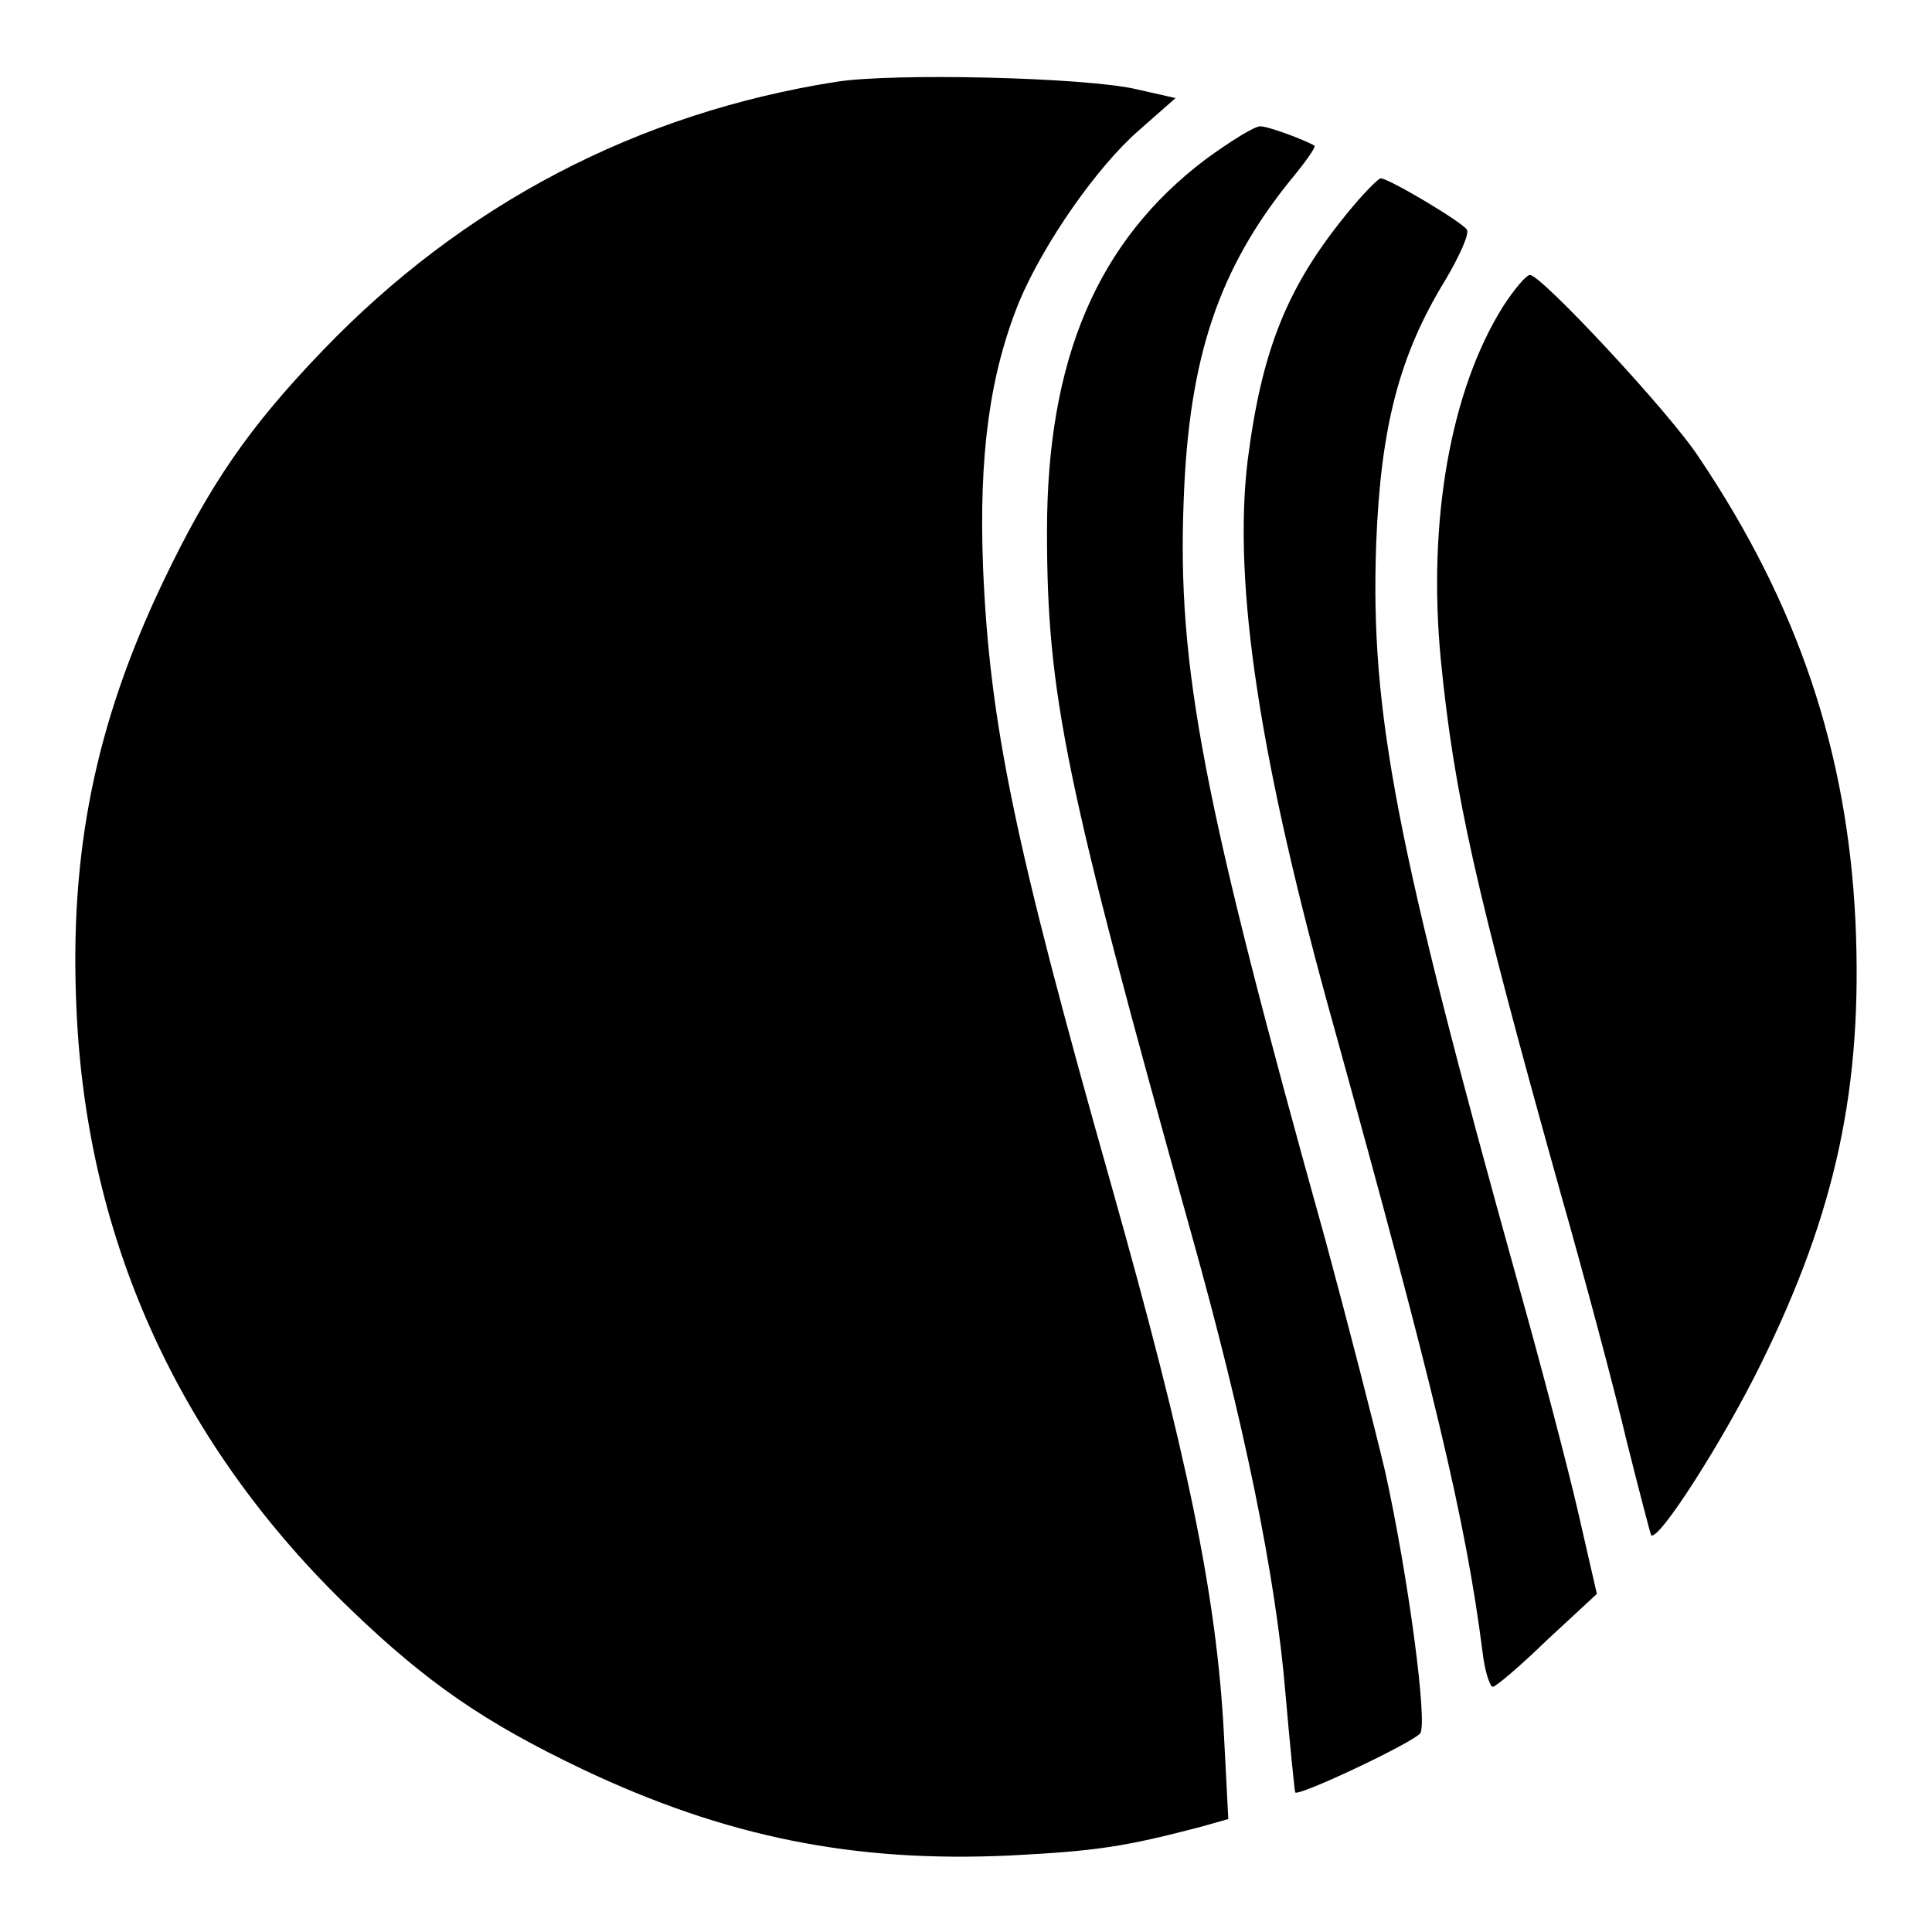
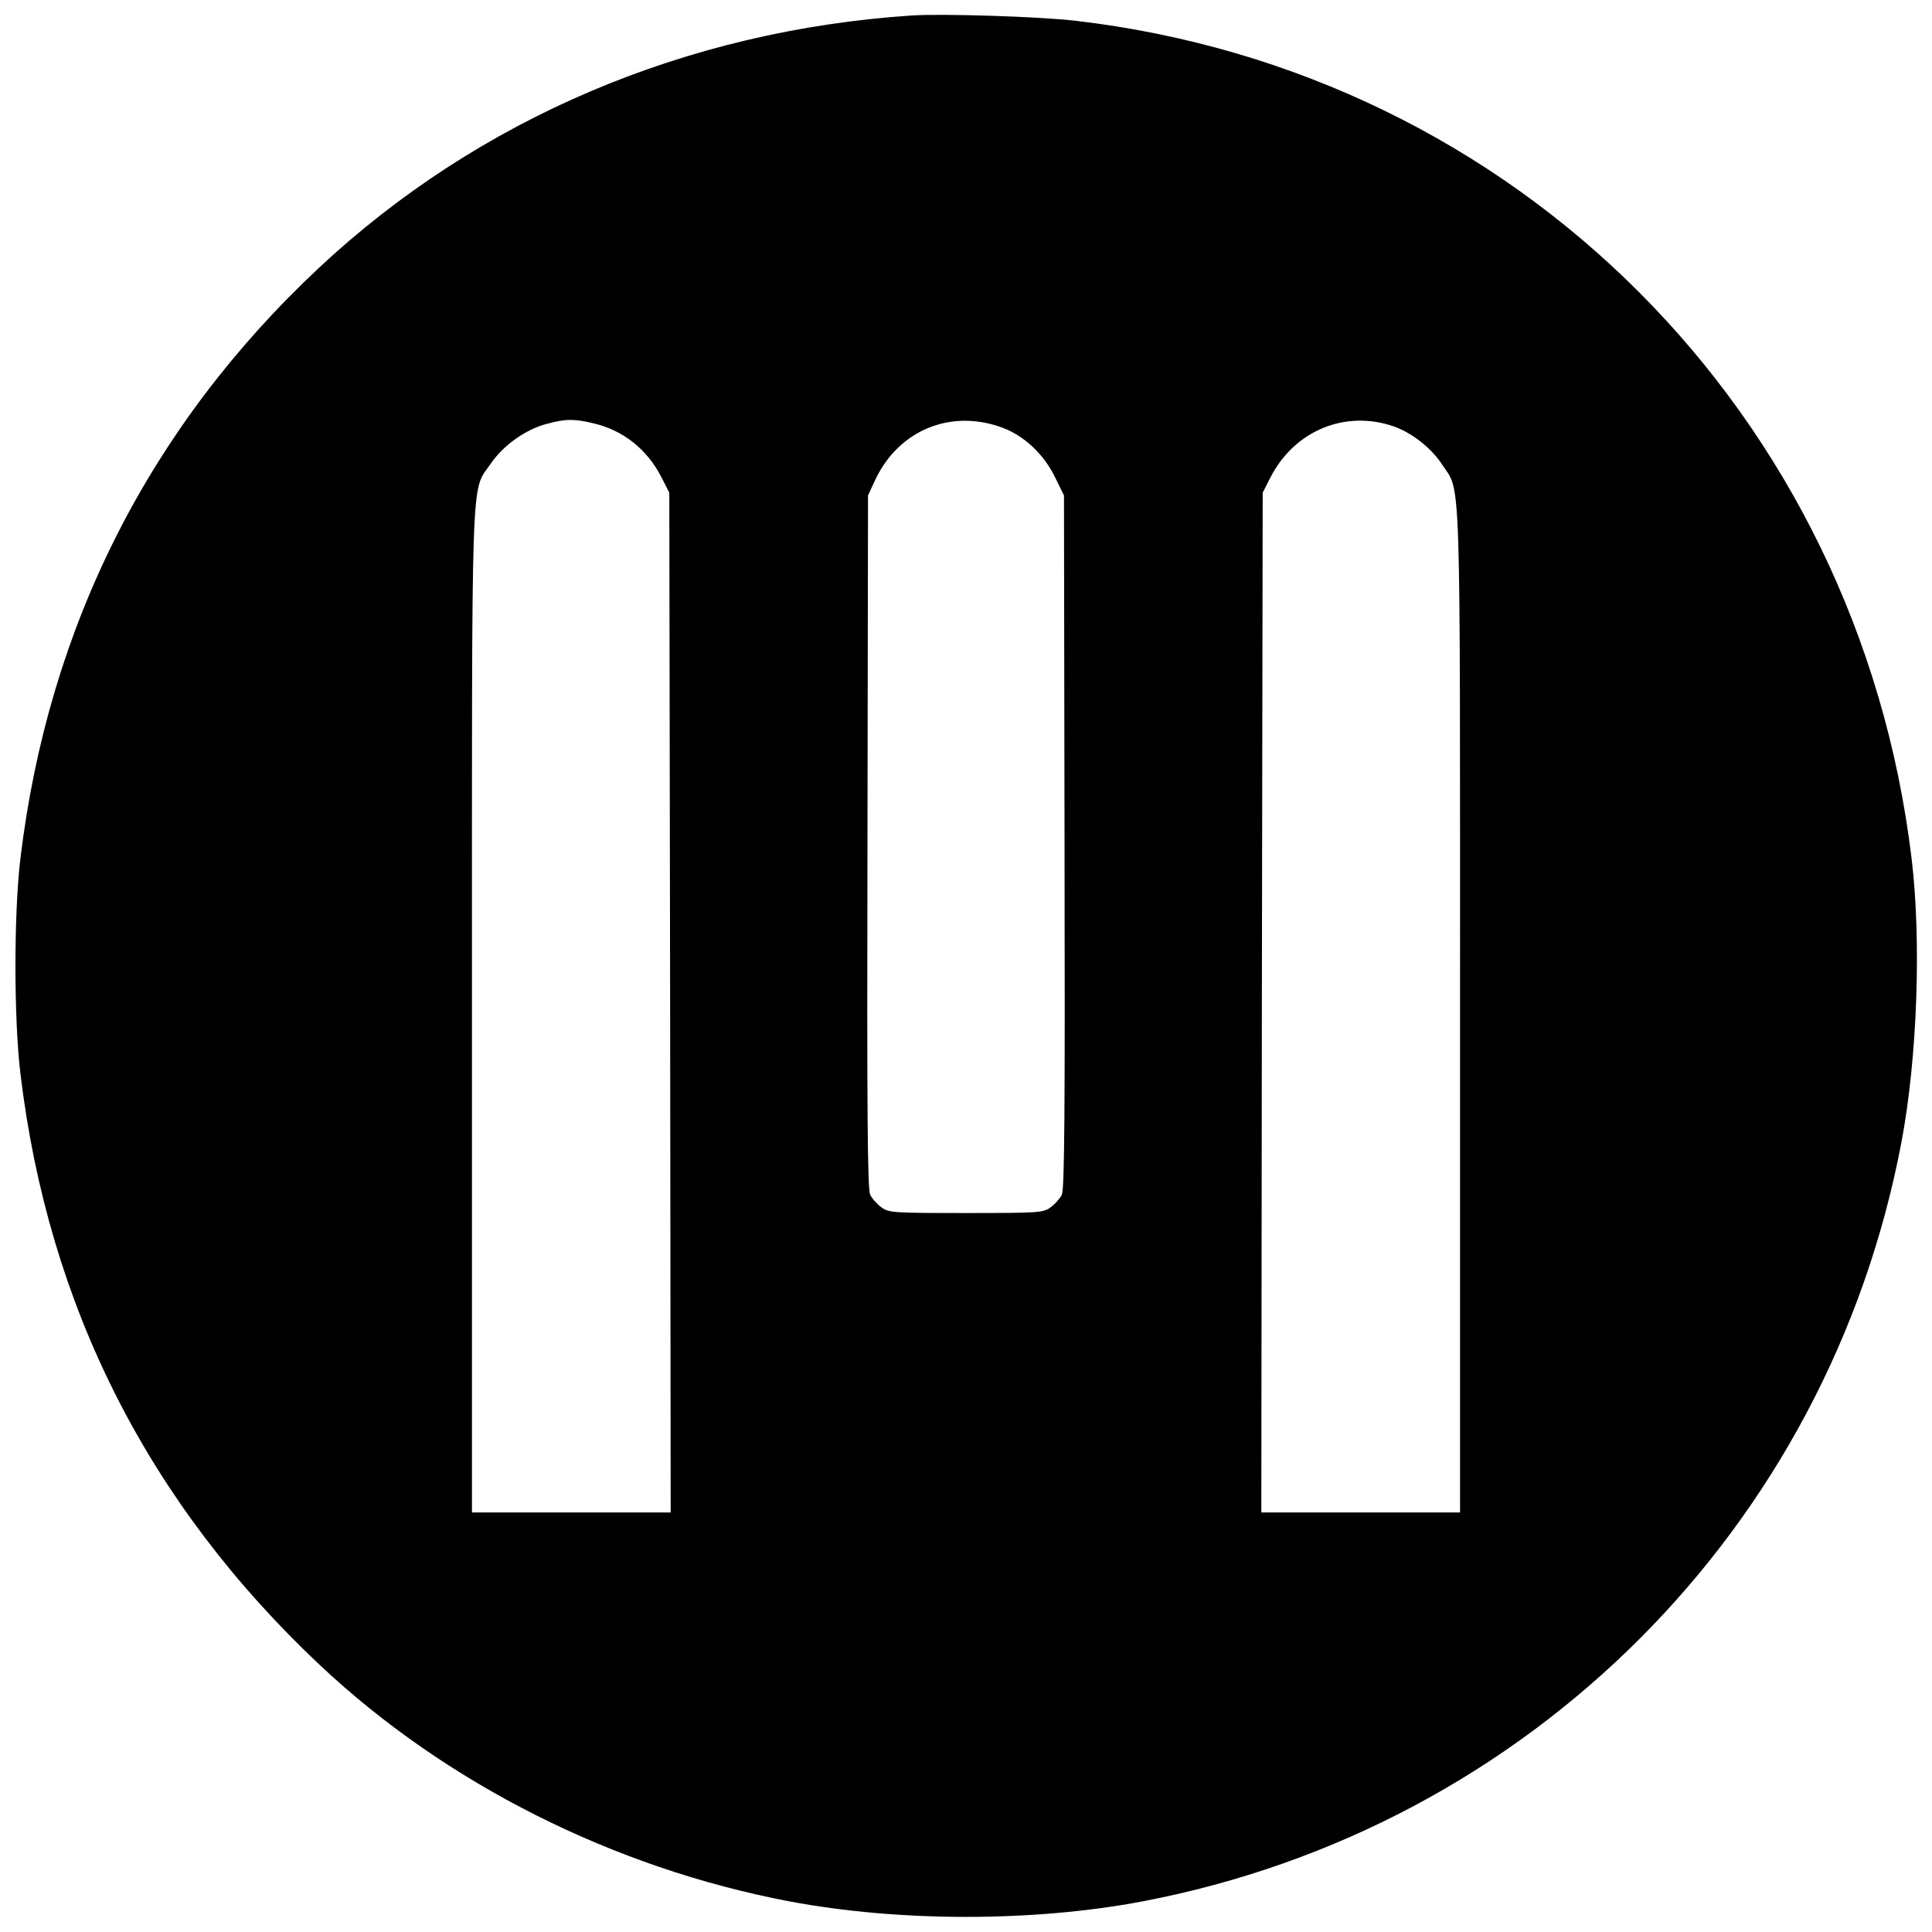
- <svg xmlns="http://www.w3.org/2000/svg" version="1.0" width="260pt" height="260pt" viewBox="0 0 260 260" preserveAspectRatio="xMidYMid meet">
-   <g transform="translate(0,260) scale(0.1,-0.1)" fill="#000000" stroke="none">
-     <path d="M1126 2490 c-268 -42 -503 -165 -692 -362 -99 -103 -152 -180 -215 -312 -91 -191 -126 -364 -116 -576 14 -312 140 -586 369 -806 103 -99 180 -152 312 -215 192 -91 365 -126 576 -116 117 6 154 12 254 38 l39 11 -6 116 c-10 186 -49 374 -152 739 -130 459 -163 619 -172 828 -6 153 9 262 49 360 33 78 104 180 160 229 l50 44 -53 12 c-69 16 -326 22 -403 10z" />
-     <path d="M1623 2386 c-146 -110 -214 -269 -214 -501 0 -220 24 -336 195 -948 70 -250 113 -458 126 -617 6 -69 12 -128 13 -132 2 -7 153 64 168 79 11 11 -16 213 -47 353 -15 63 -51 203 -80 310 -166 595 -200 772 -191 998 7 191 47 310 144 430 20 24 34 44 32 46 -14 8 -62 26 -73 26 -8 0 -40 -20 -73 -44z" />
-     <path d="M1813 2313 c-81 -99 -115 -184 -134 -333 -20 -167 16 -404 117 -765 133 -481 176 -658 199 -837 3 -27 10 -48 14 -48 4 0 37 28 73 63 l67 62 -25 109 c-14 61 -50 198 -80 305 -166 596 -200 772 -192 999 6 157 31 254 93 355 19 32 33 63 29 68 -6 10 -105 69 -116 69 -3 0 -24 -21 -45 -47z" />
-     <path d="M2023 2188 c-71 -113 -102 -289 -84 -476 18 -181 46 -306 161 -717 33 -116 73 -266 89 -334 17 -68 32 -125 33 -127 10 -9 98 129 148 231 101 205 137 373 127 595 -11 228 -77 426 -211 625 -40 61 -212 245 -227 245 -5 0 -21 -19 -36 -42z" />
+ <svg xmlns="http://www.w3.org/2000/svg" version="1.0" width="700pt" height="700pt" viewBox="0 0 700 700" preserveAspectRatio="xMidYMid meet">
+   <g transform="translate(0,700) scale(0.1,-0.1)" fill="#000000" stroke="none">
+     <path d="M3305 6944 c-820 -54 -1573 -375 -2150 -915 -614 -575 -980 -1299 -1081 -2139 -24 -199 -24 -581 0 -780 101 -843 463 -1557 1084 -2142 458 -431 1065 -736 1702 -857 398 -75 884 -75 1280 0 1400 267 2484 1352 2749 2749 58 306 73 732 37 1030 -194 1611 -1430 2849 -3031 3035 -130 15 -477 26 -590 19z m-1154 -1478 c107 -25 194 -94 246 -196 l28 -55 3 -1847 2 -1848 -360 0 -360 0 0 1813 c0 2015 -5 1880 68 1987 45 66 126 124 202 144 70 19 101 19 171 2z m1482 -16 c78 -29 149 -96 189 -178 l33 -67 2 -1255 c2 -986 0 -1260 -10 -1279 -6 -13 -25 -34 -40 -45 -27 -20 -40 -21 -307 -21 -267 0 -280 1 -307 21 -15 11 -34 32 -40 45 -10 19 -12 294 -10 1279 l2 1255 26 56 c85 181 275 259 462 189z m1417 5 c65 -23 135 -77 175 -138 69 -105 65 25 65 -1984 l0 -1813 -360 0 -360 0 2 1848 3 1847 28 55 c87 170 271 246 447 185z" />
  </g>
</svg>
